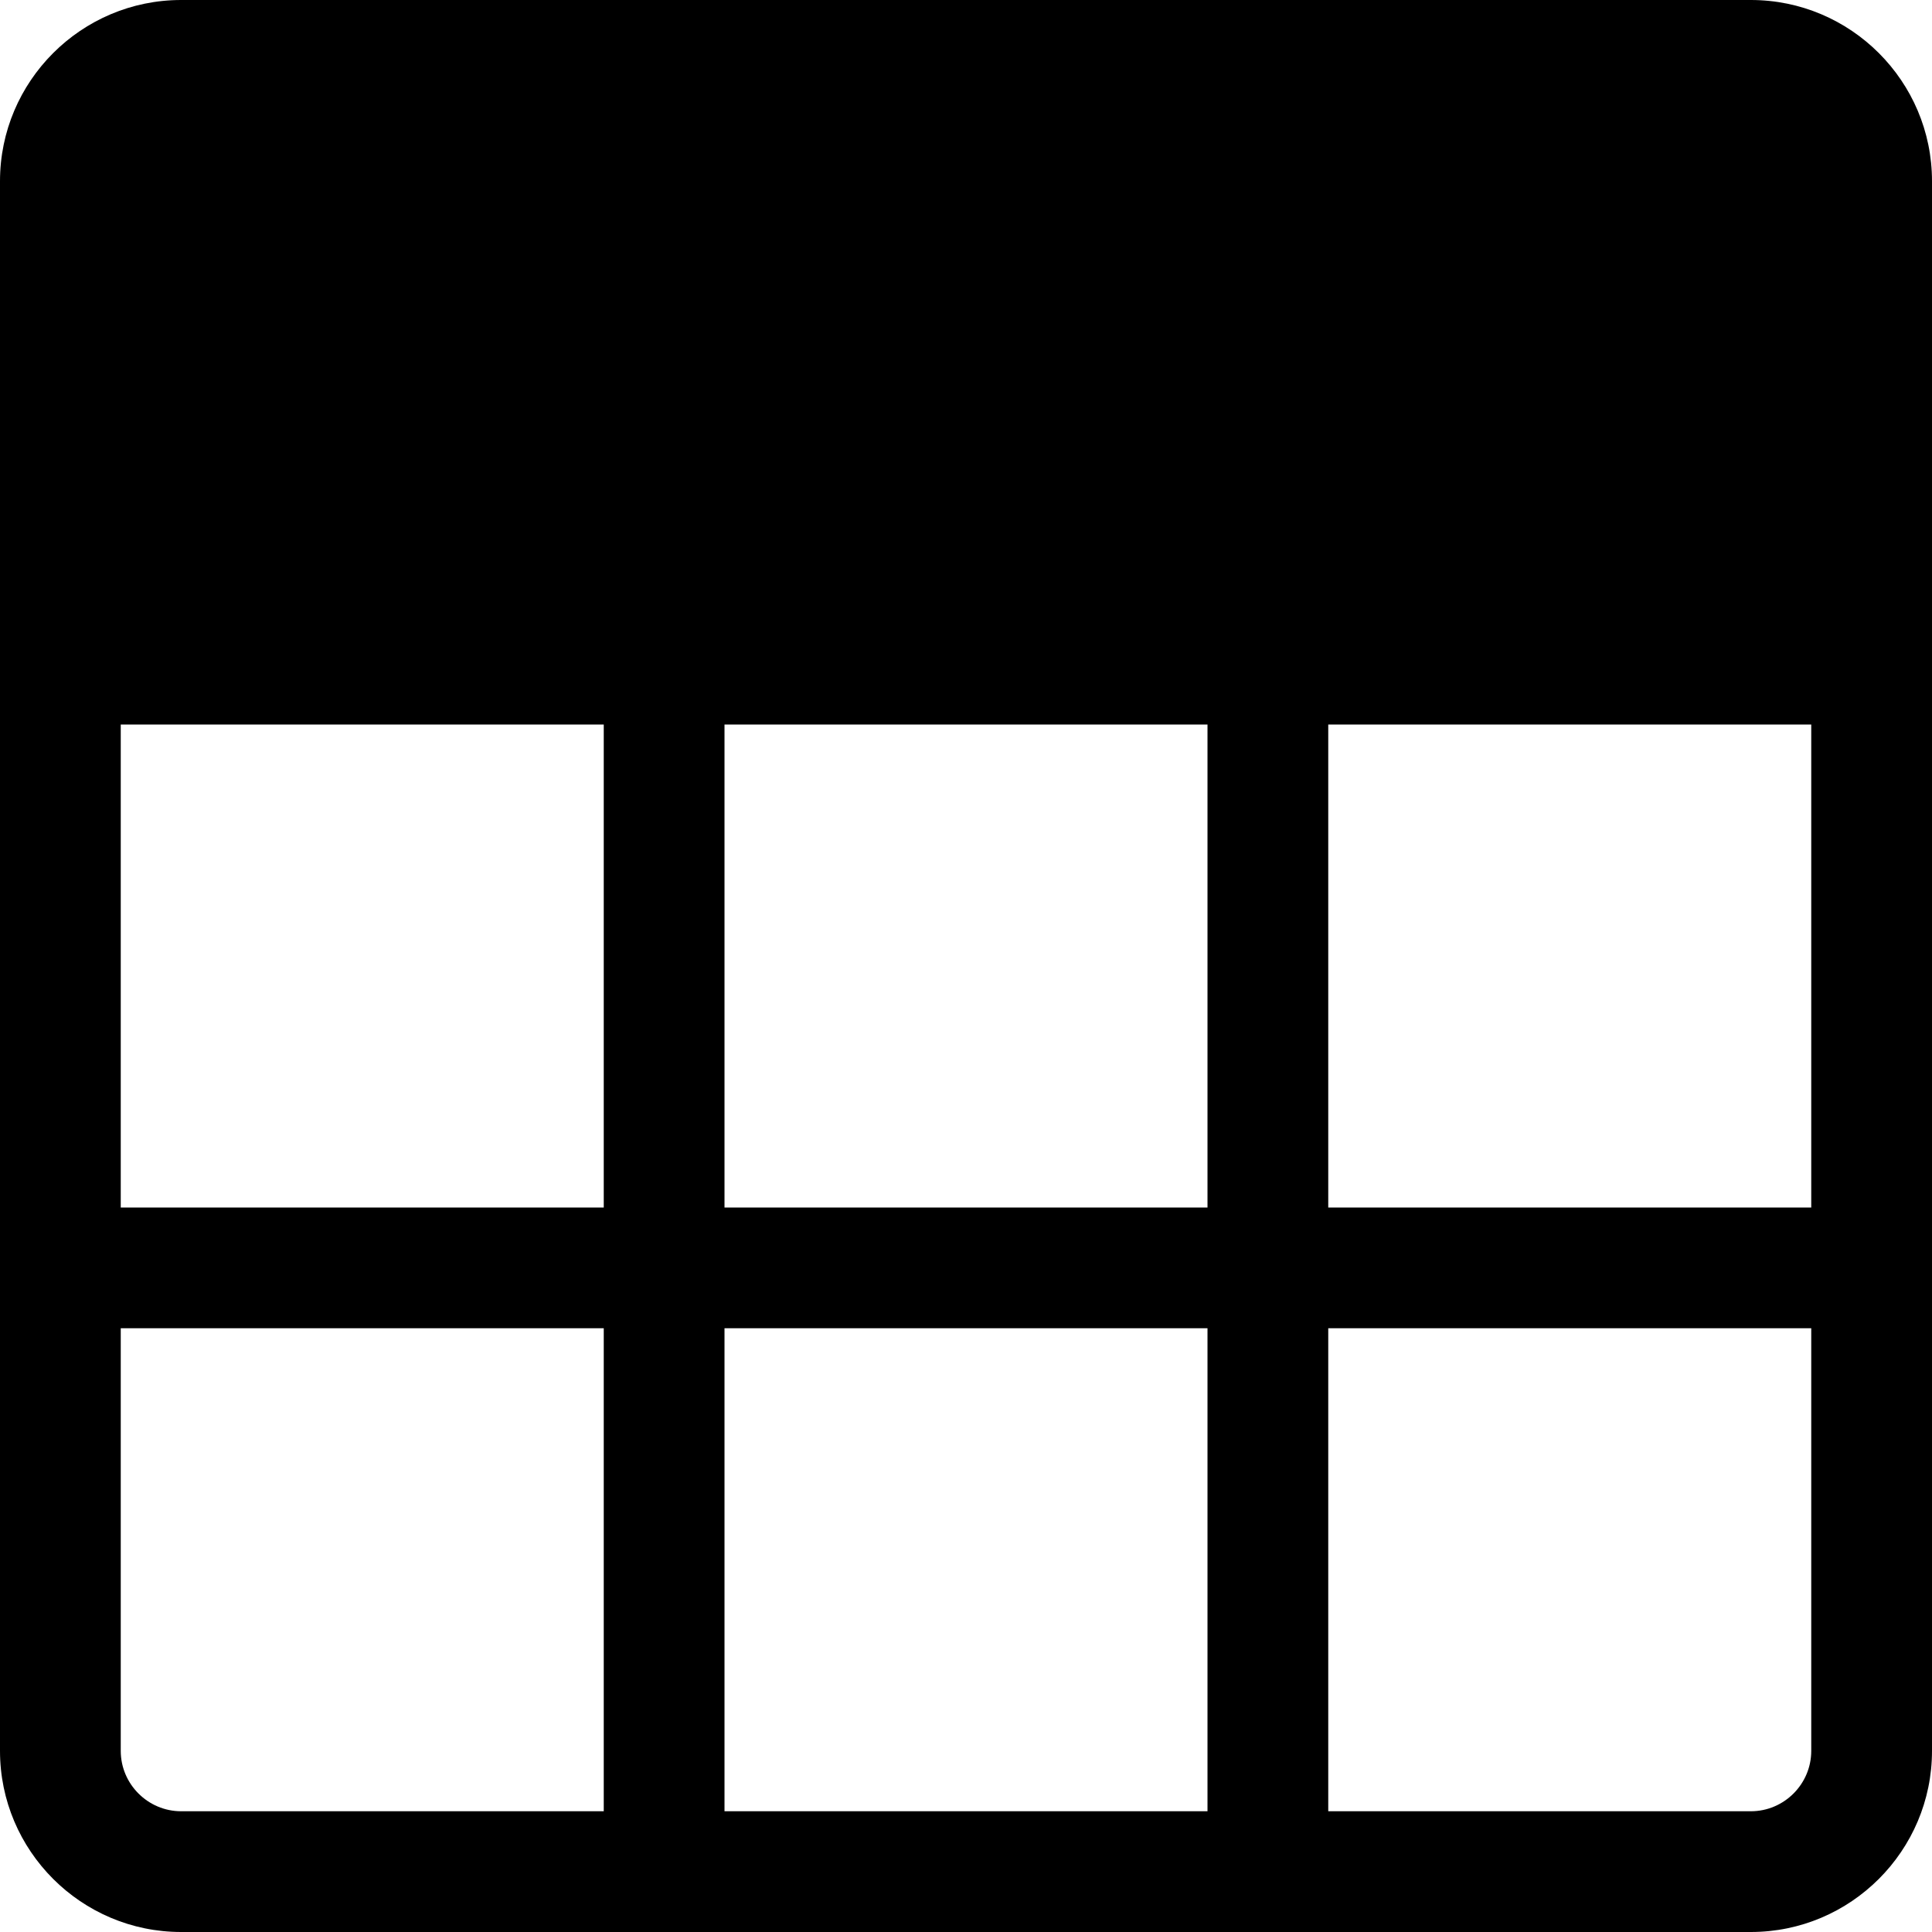
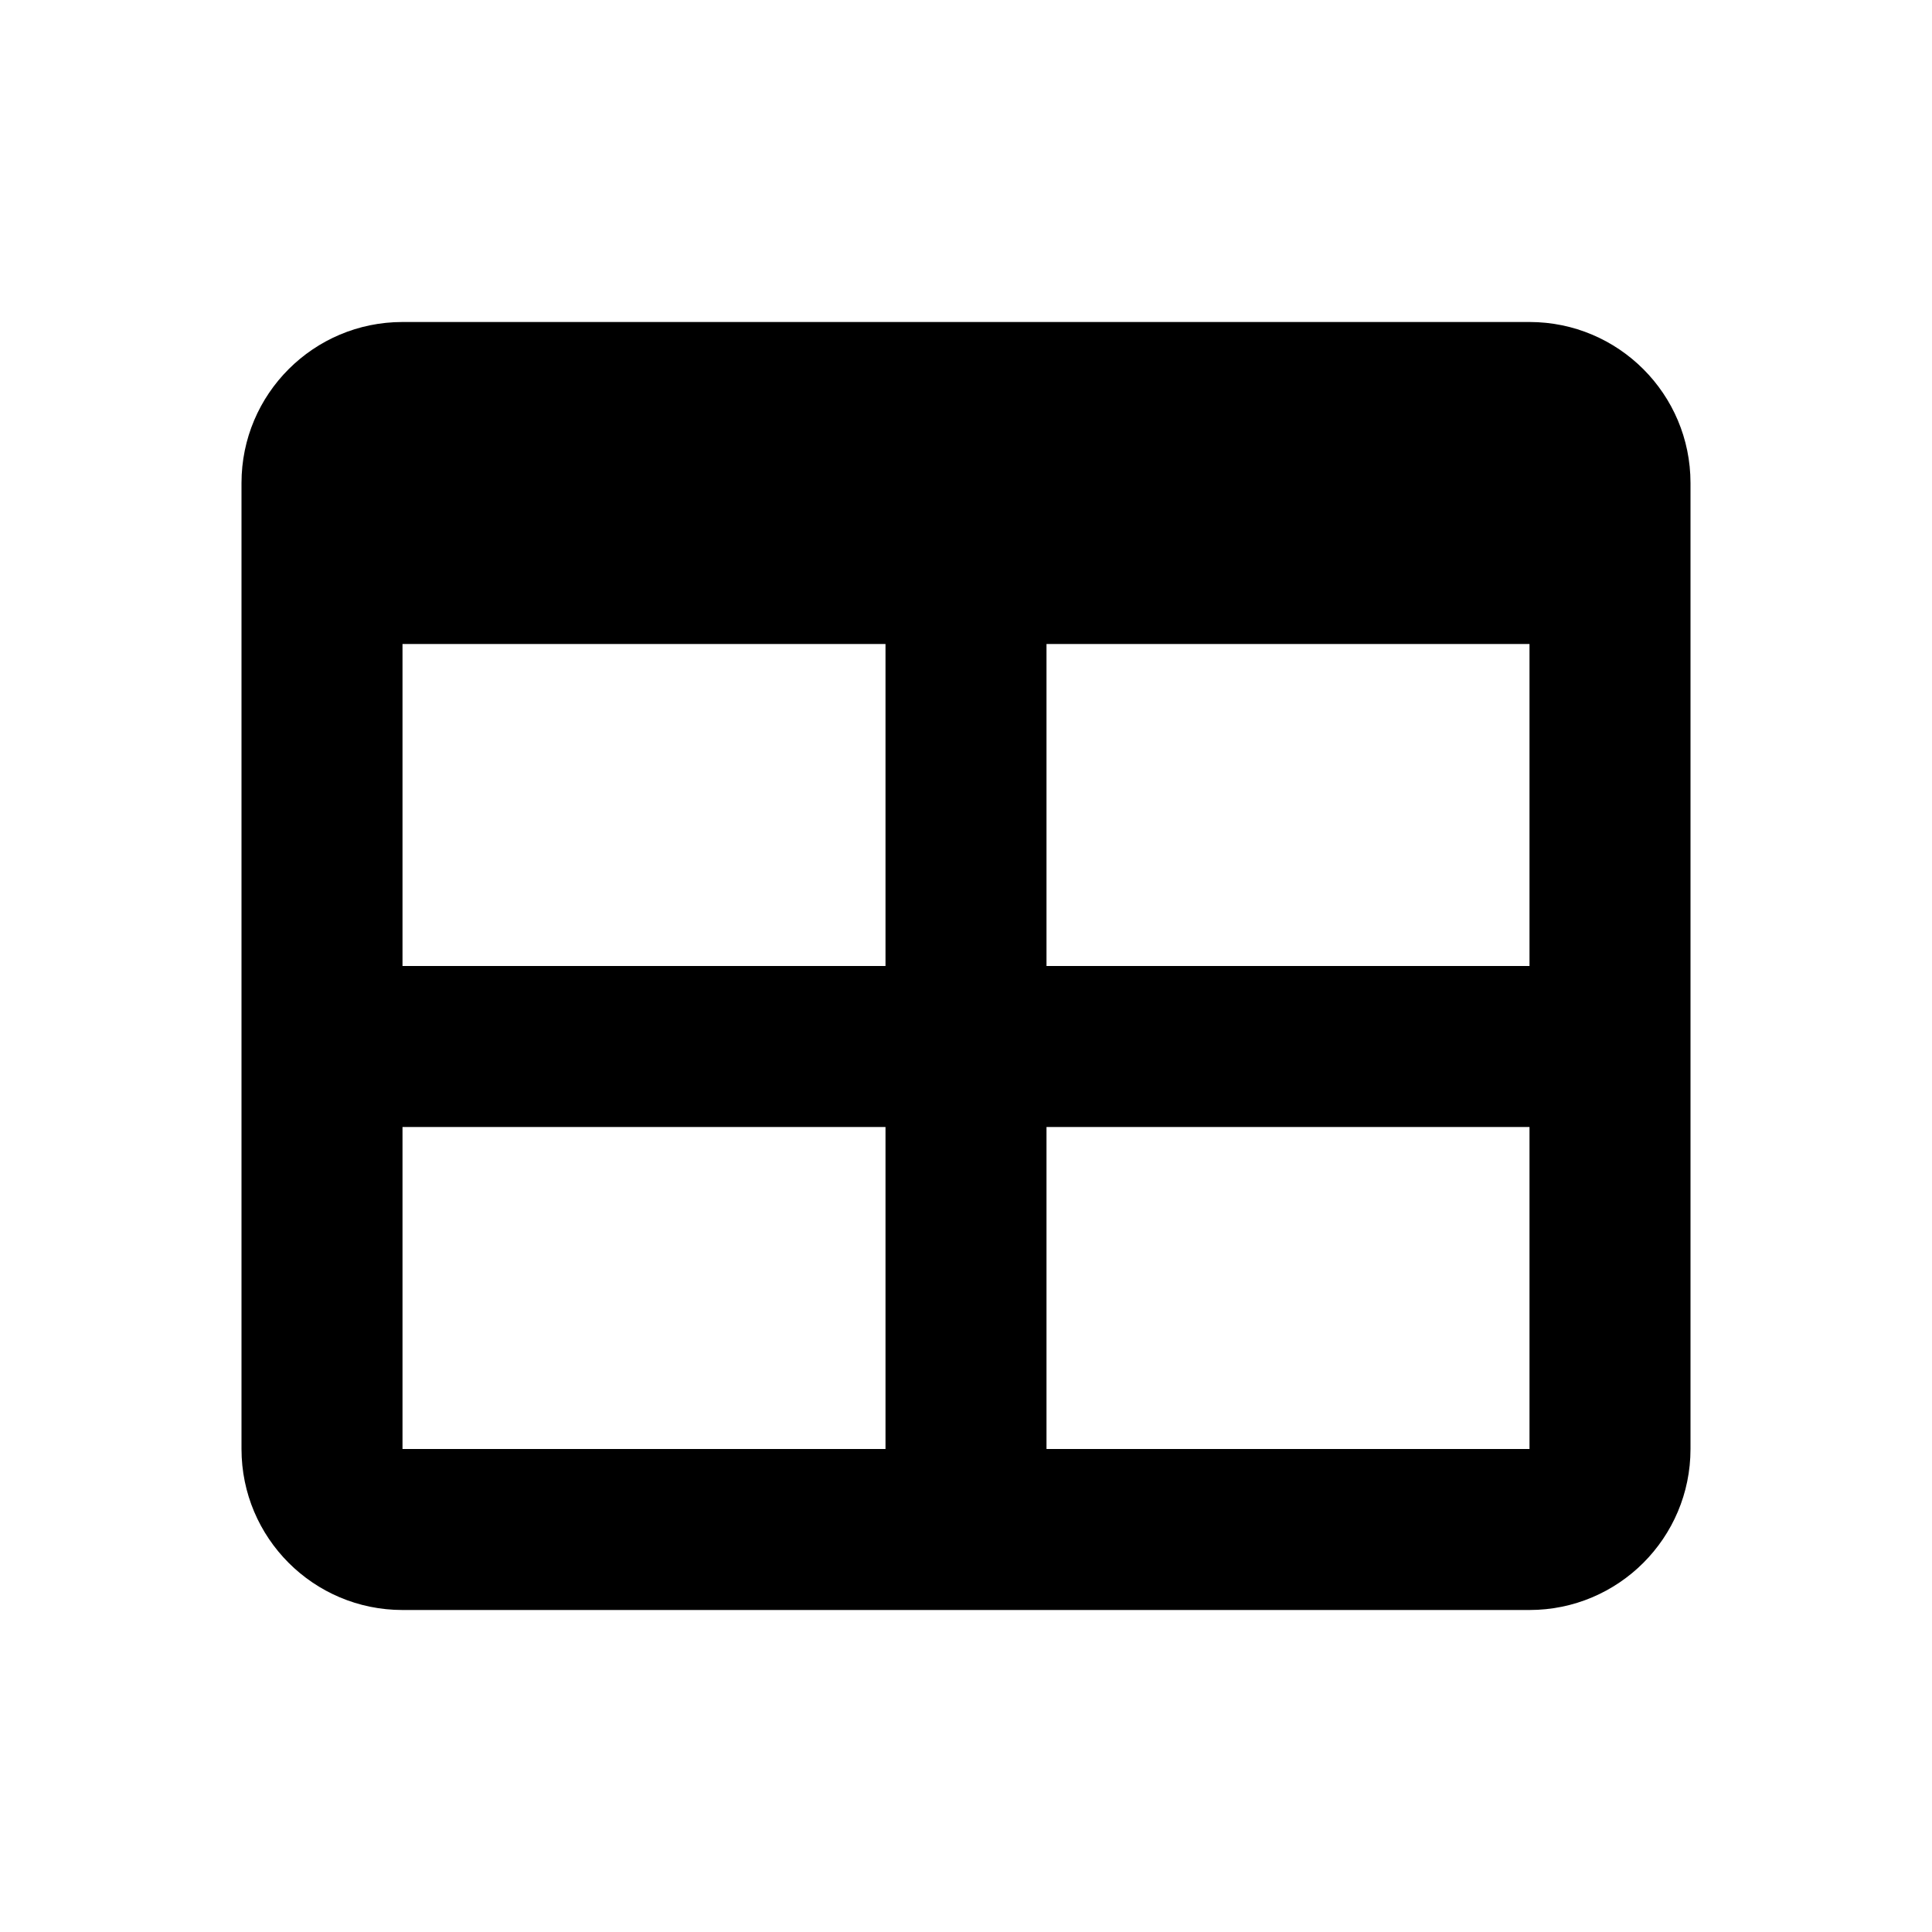
- <svg xmlns="http://www.w3.org/2000/svg" width="800px" height="800px" viewBox="0 0 1920 1920">
-   <path d="M1740 0c99.24 0 180 80.76 180 180v1560c0 99.24-80.76 180-180 180H180c-99.24 0-180-80.76-180-180V180C0 80.76 80.76 0 180 0h1560Zm-420 1200h480V720h-480v480Zm480 540v-420h-480v480h420c33 0 60-27 60-60ZM720 1200h480V720H720v480Zm0 600h480v-480H720v480Zm-600-600h480V720H120v480Zm480 600v-480H120v420c0 33 27 60 60 60h420Z" />
+ <svg xmlns="http://www.w3.org/2000/svg" viewBox="0 0 24 24">
+   <path d="M5,4H19A2,2 0 0,1 21,6V18A2,2 0 0,1 19,20H5A2,2 0 0,1 3,18V6A2,2 0 0,1 5,4M5,8V12H11V8H5M13,8V12H19V8H13M5,14V18H11V14H5M13,14V18H19V14H13Z" />
</svg>
